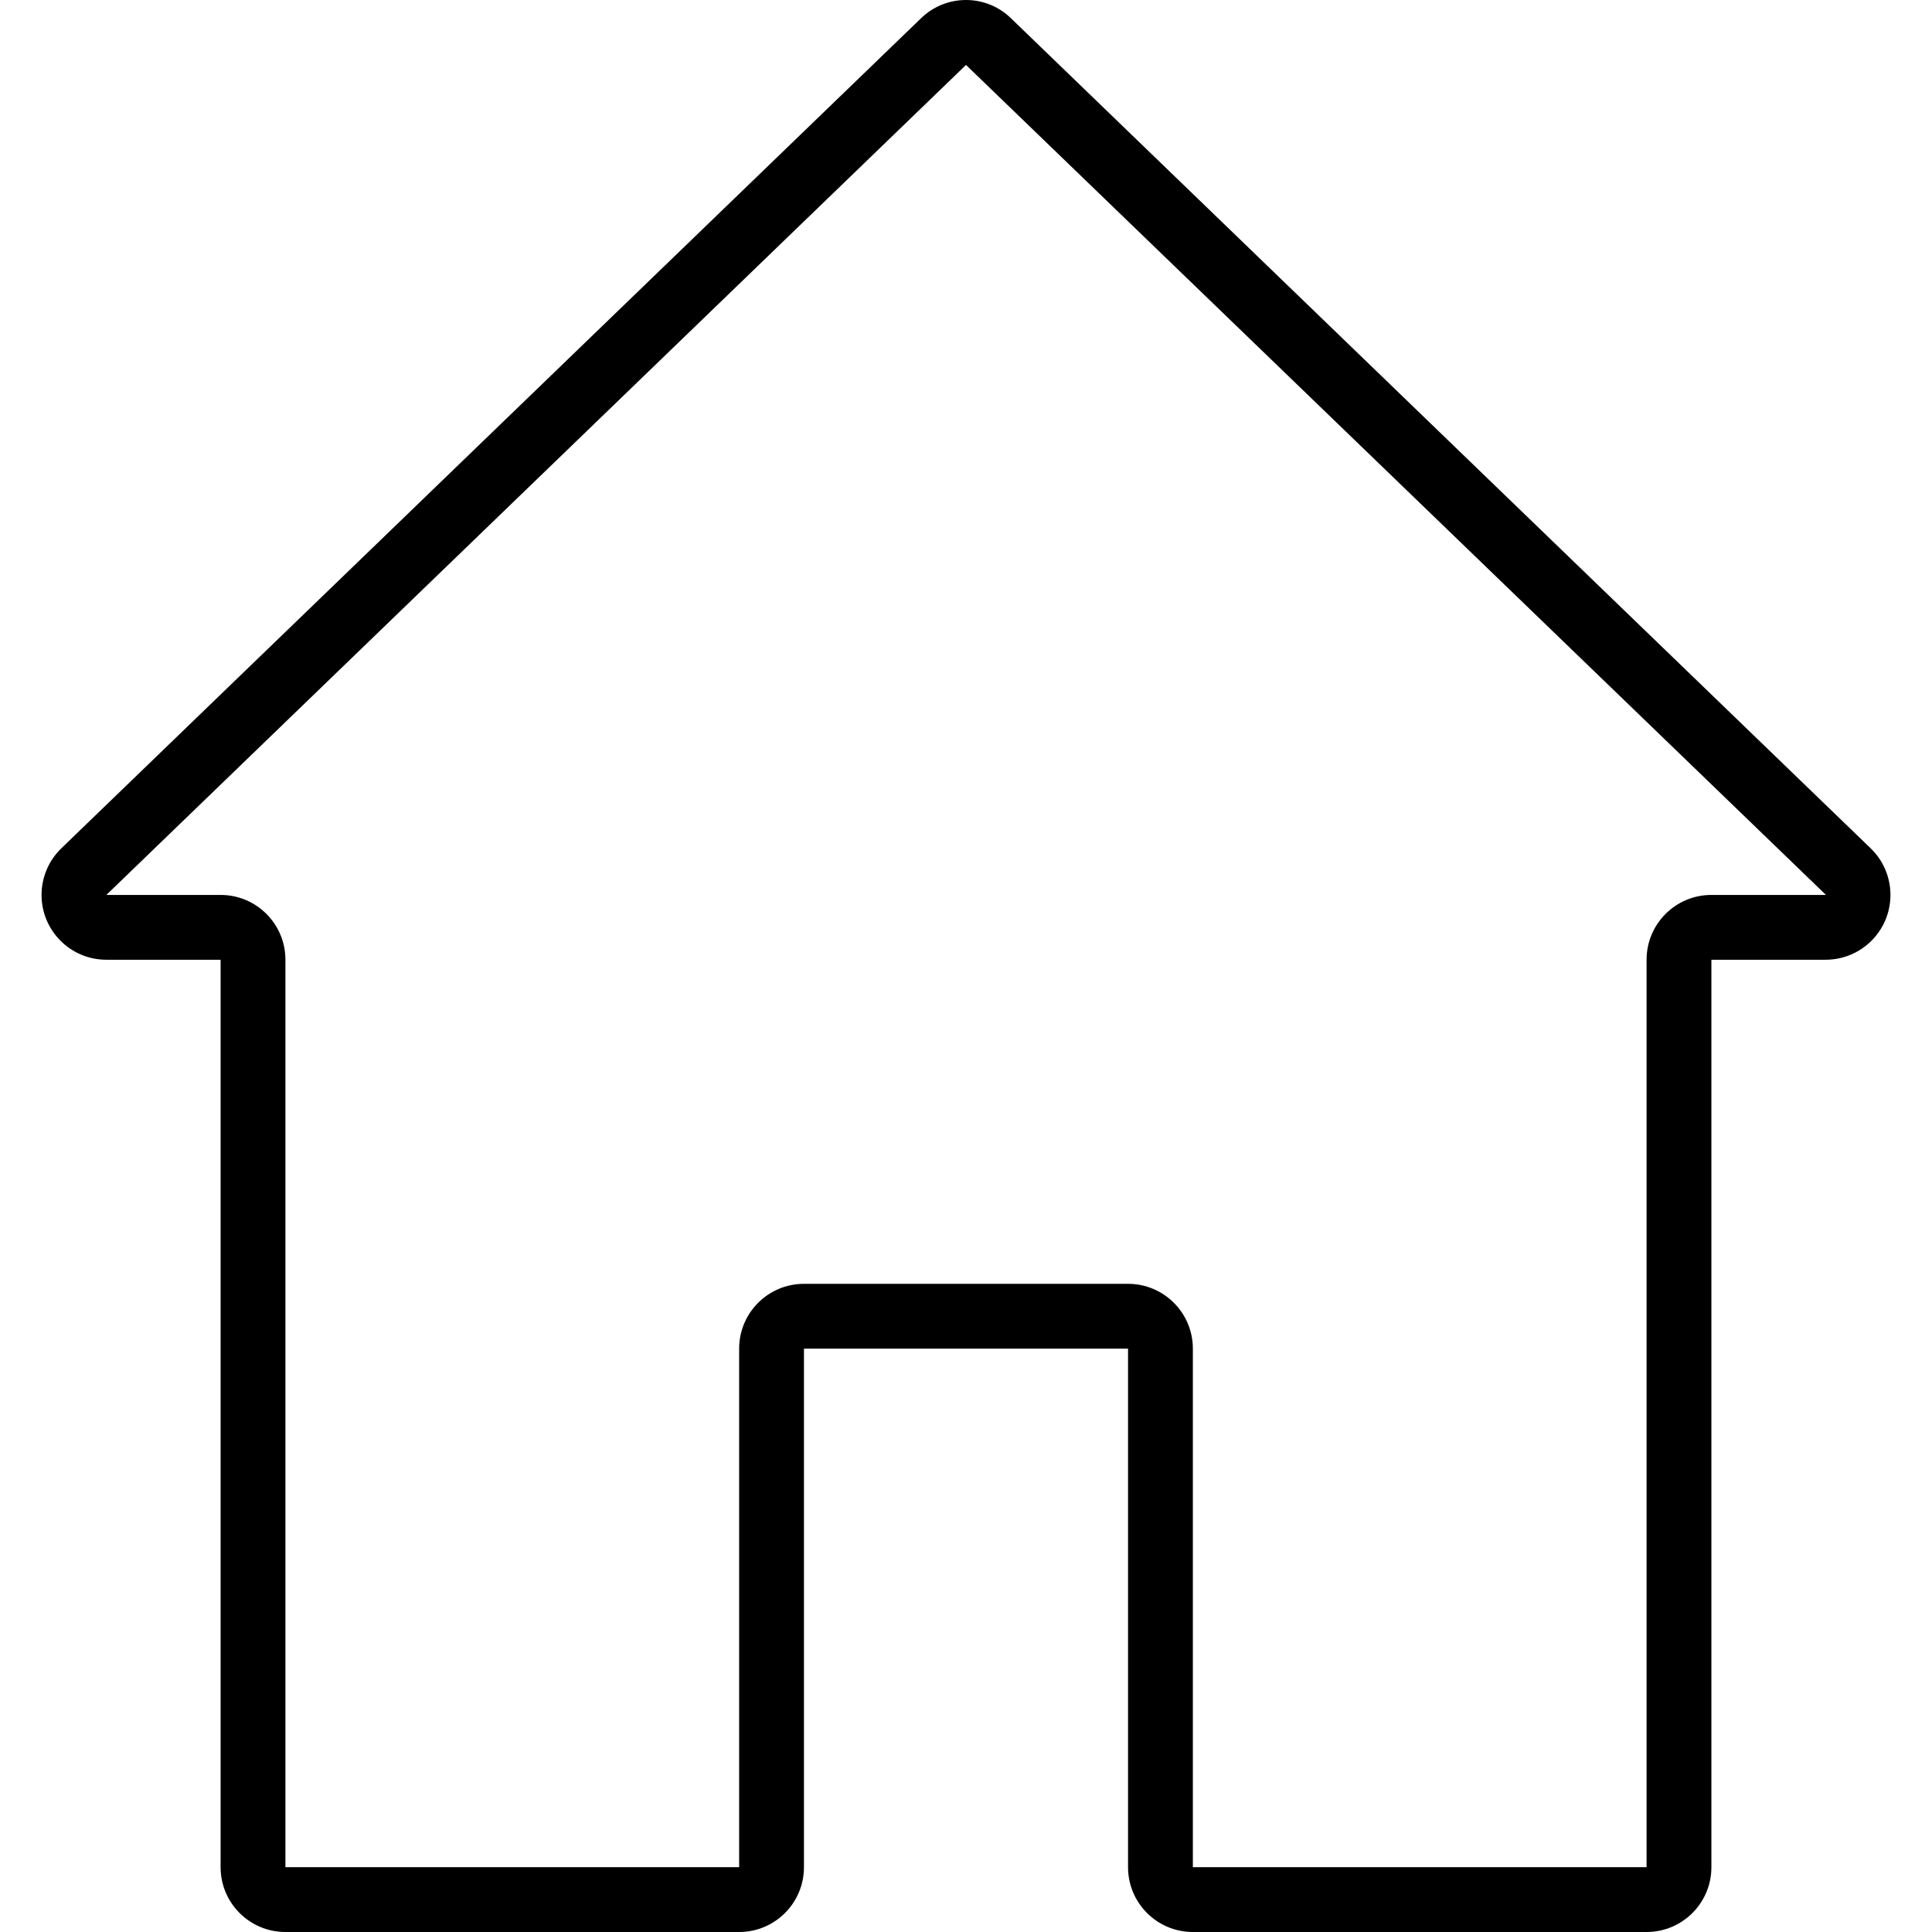
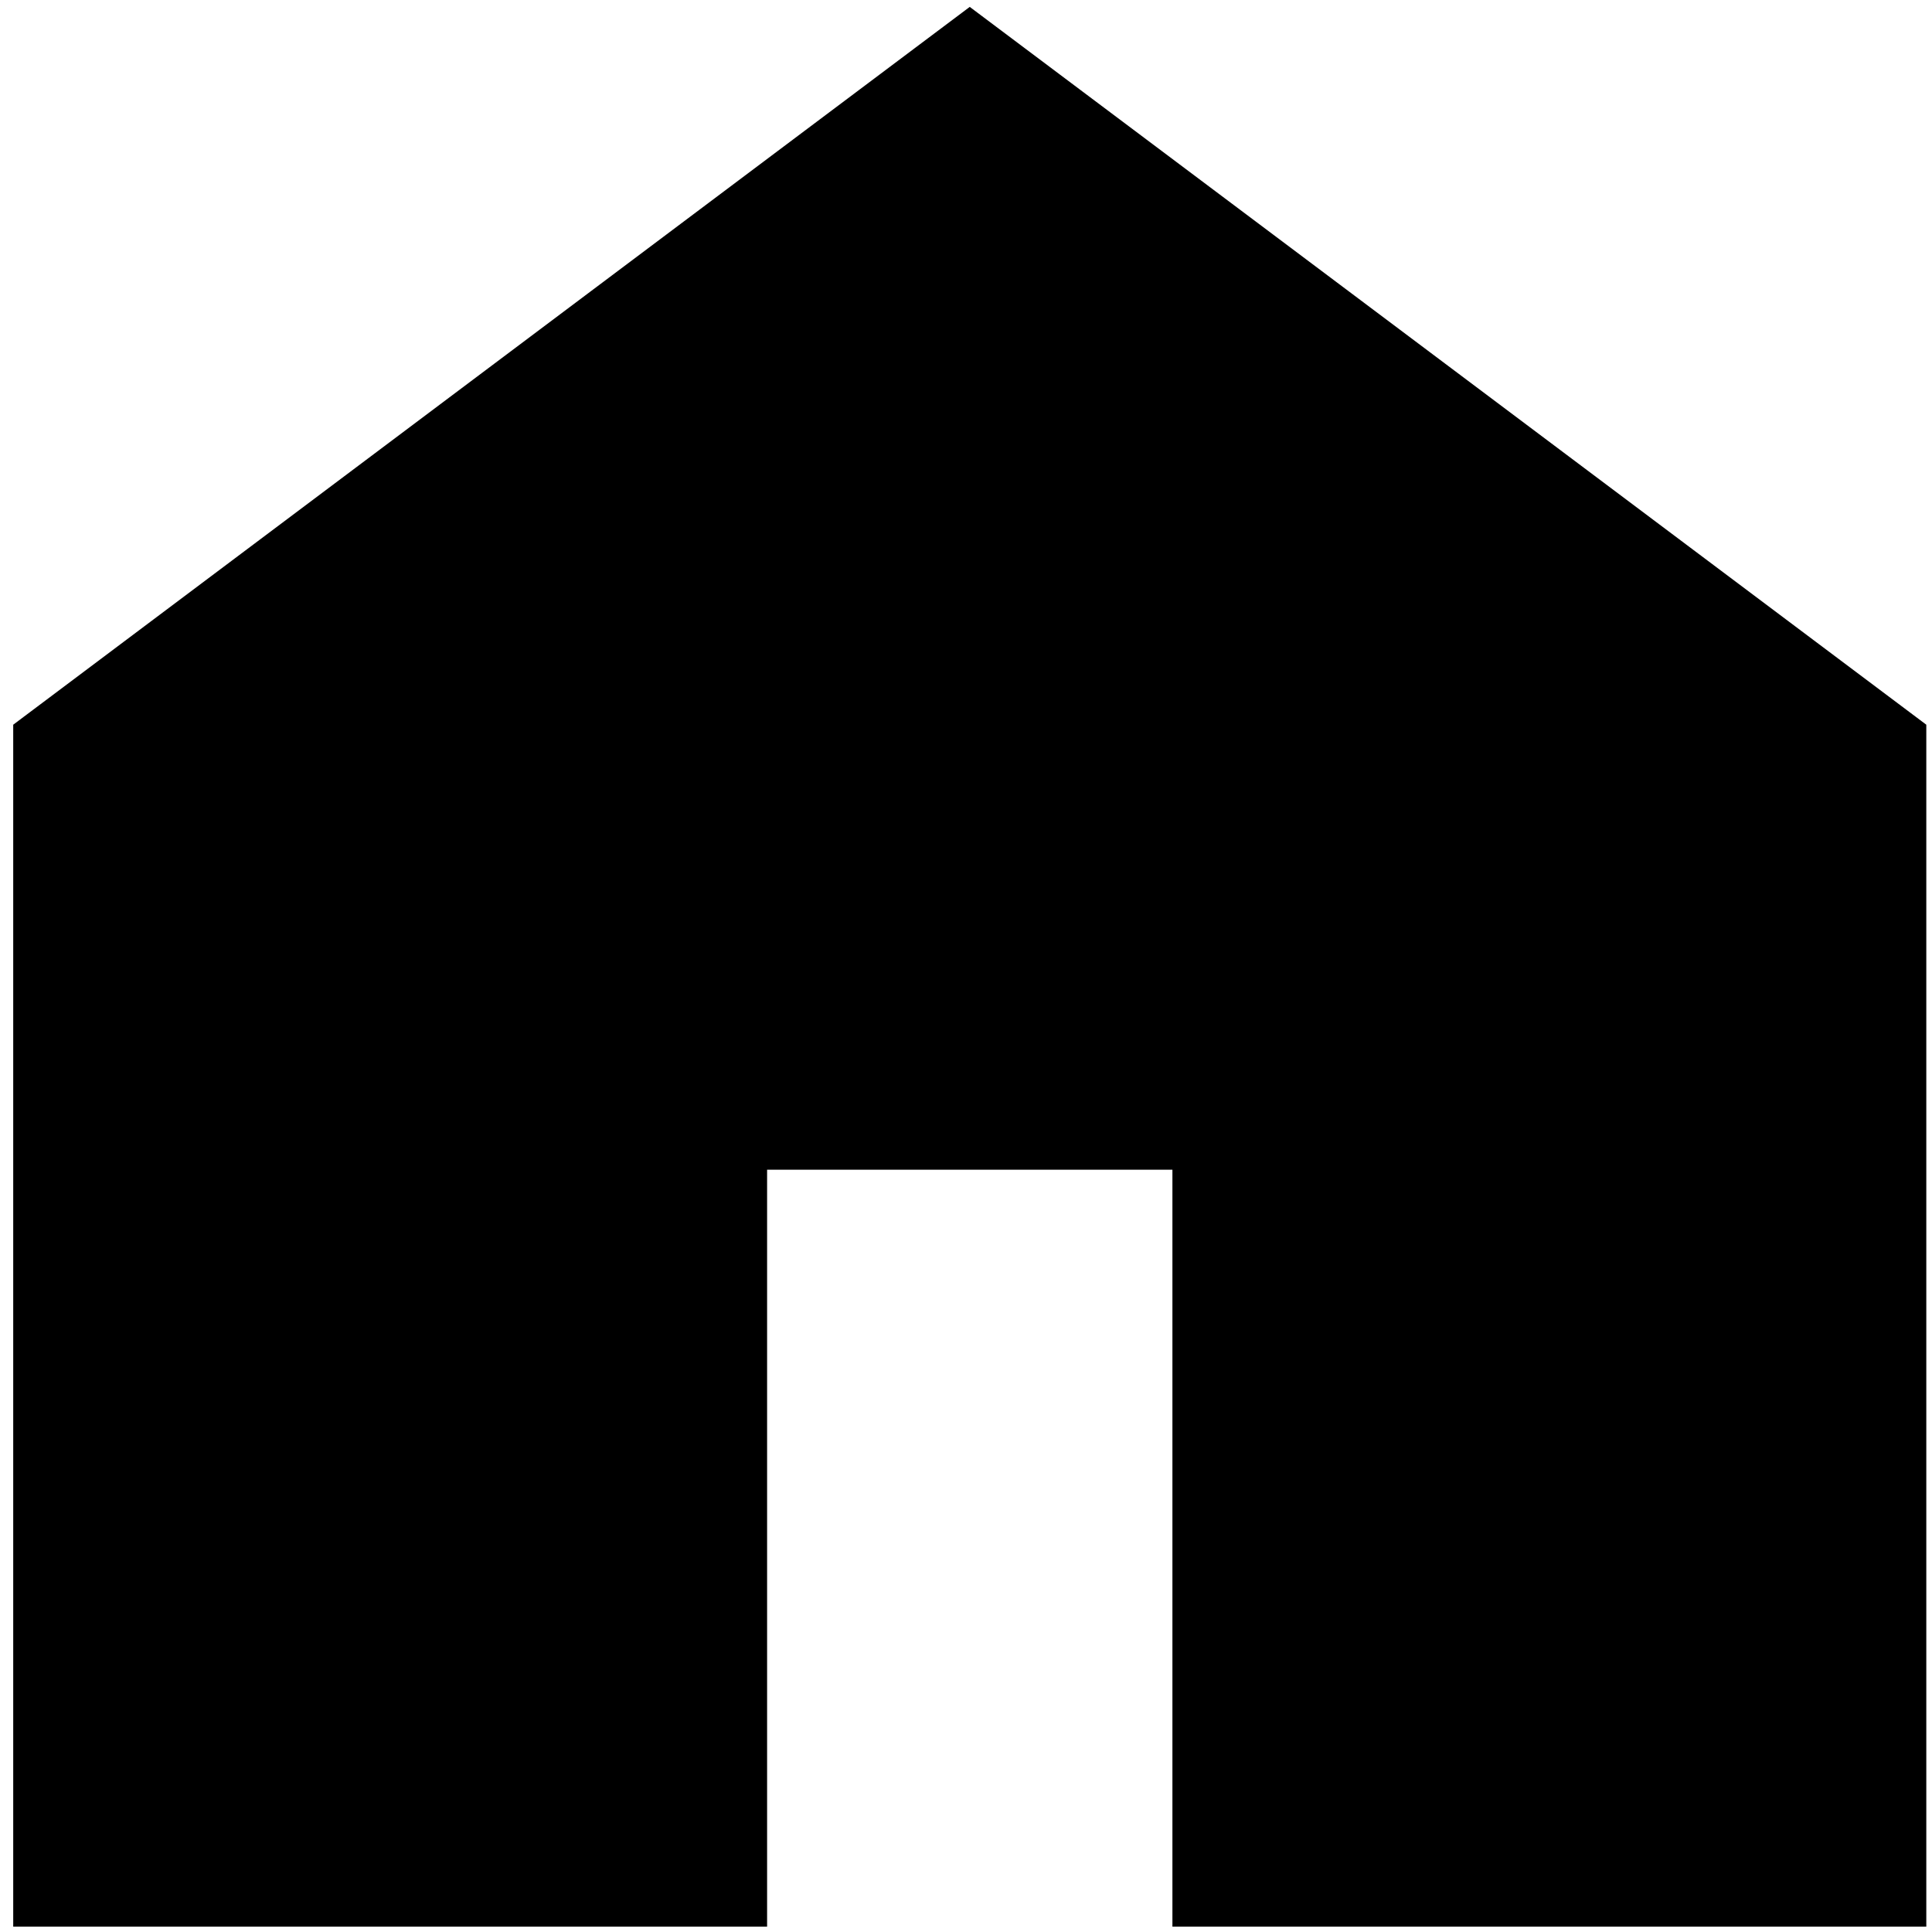
- <svg xmlns="http://www.w3.org/2000/svg" version="1.1" id="Capa_1" x="0px" y="0px" viewBox="0 0 476.912 476.912" style="enable-background:new 0 0 476.912 476.912;" xml:space="preserve">
-   <g>
-     <g>
-       <path d="M461.776,209.408L249.568,4.52c-6.182-6.026-16.042-6.026-22.224,0L15.144,209.4c-3.124,3.015-4.888,7.17-4.888,11.512    c0,8.837,7.164,16,16,16h28.2v224c0,8.837,7.163,16,16,16h112c8.837,0,16-7.163,16-16v-128h80v128c0,8.837,7.163,16,16,16h112    c8.837,0,16-7.163,16-16v-224h28.2c4.338,0,8.489-1.761,11.504-4.88C468.301,225.678,468.129,215.549,461.776,209.408z     M422.456,220.912c-8.837,0-16,7.163-16,16v224h-112v-128c0-8.837-7.163-16-16-16h-80c-8.837,0-16,7.163-16,16v128h-112v-224    c0-8.837-7.163-16-16-16h-28.2l212.2-204.88l212.28,204.88H422.456z" />
-     </g>
+ <svg xmlns="http://www.w3.org/2000/svg" enable-background="new 0 0 512 512" version="1.1" viewBox="0 0 512 512">
+   <g transform="matrix(.956 0 0 .95521 12.255 12.766)" style="stroke-width:18.313;stroke:#000000">
+     <path d="m256 0-256 192.27v319.73h190.67v-210h130.67v210h190.67v-319.73z" style="stroke-width:18.313;stroke:#000000" />
  </g>
-   <g>
- </g>
-   <g>
- </g>
-   <g>
- </g>
-   <g>
- </g>
-   <g>
- </g>
-   <g>
- </g>
-   <g>
- </g>
-   <g>
- </g>
-   <g>
- </g>
-   <g>
- </g>
-   <g>
- </g>
-   <g>
- </g>
-   <g>
- </g>
-   <g>
- </g>
-   <g>
- </g>
</svg>
